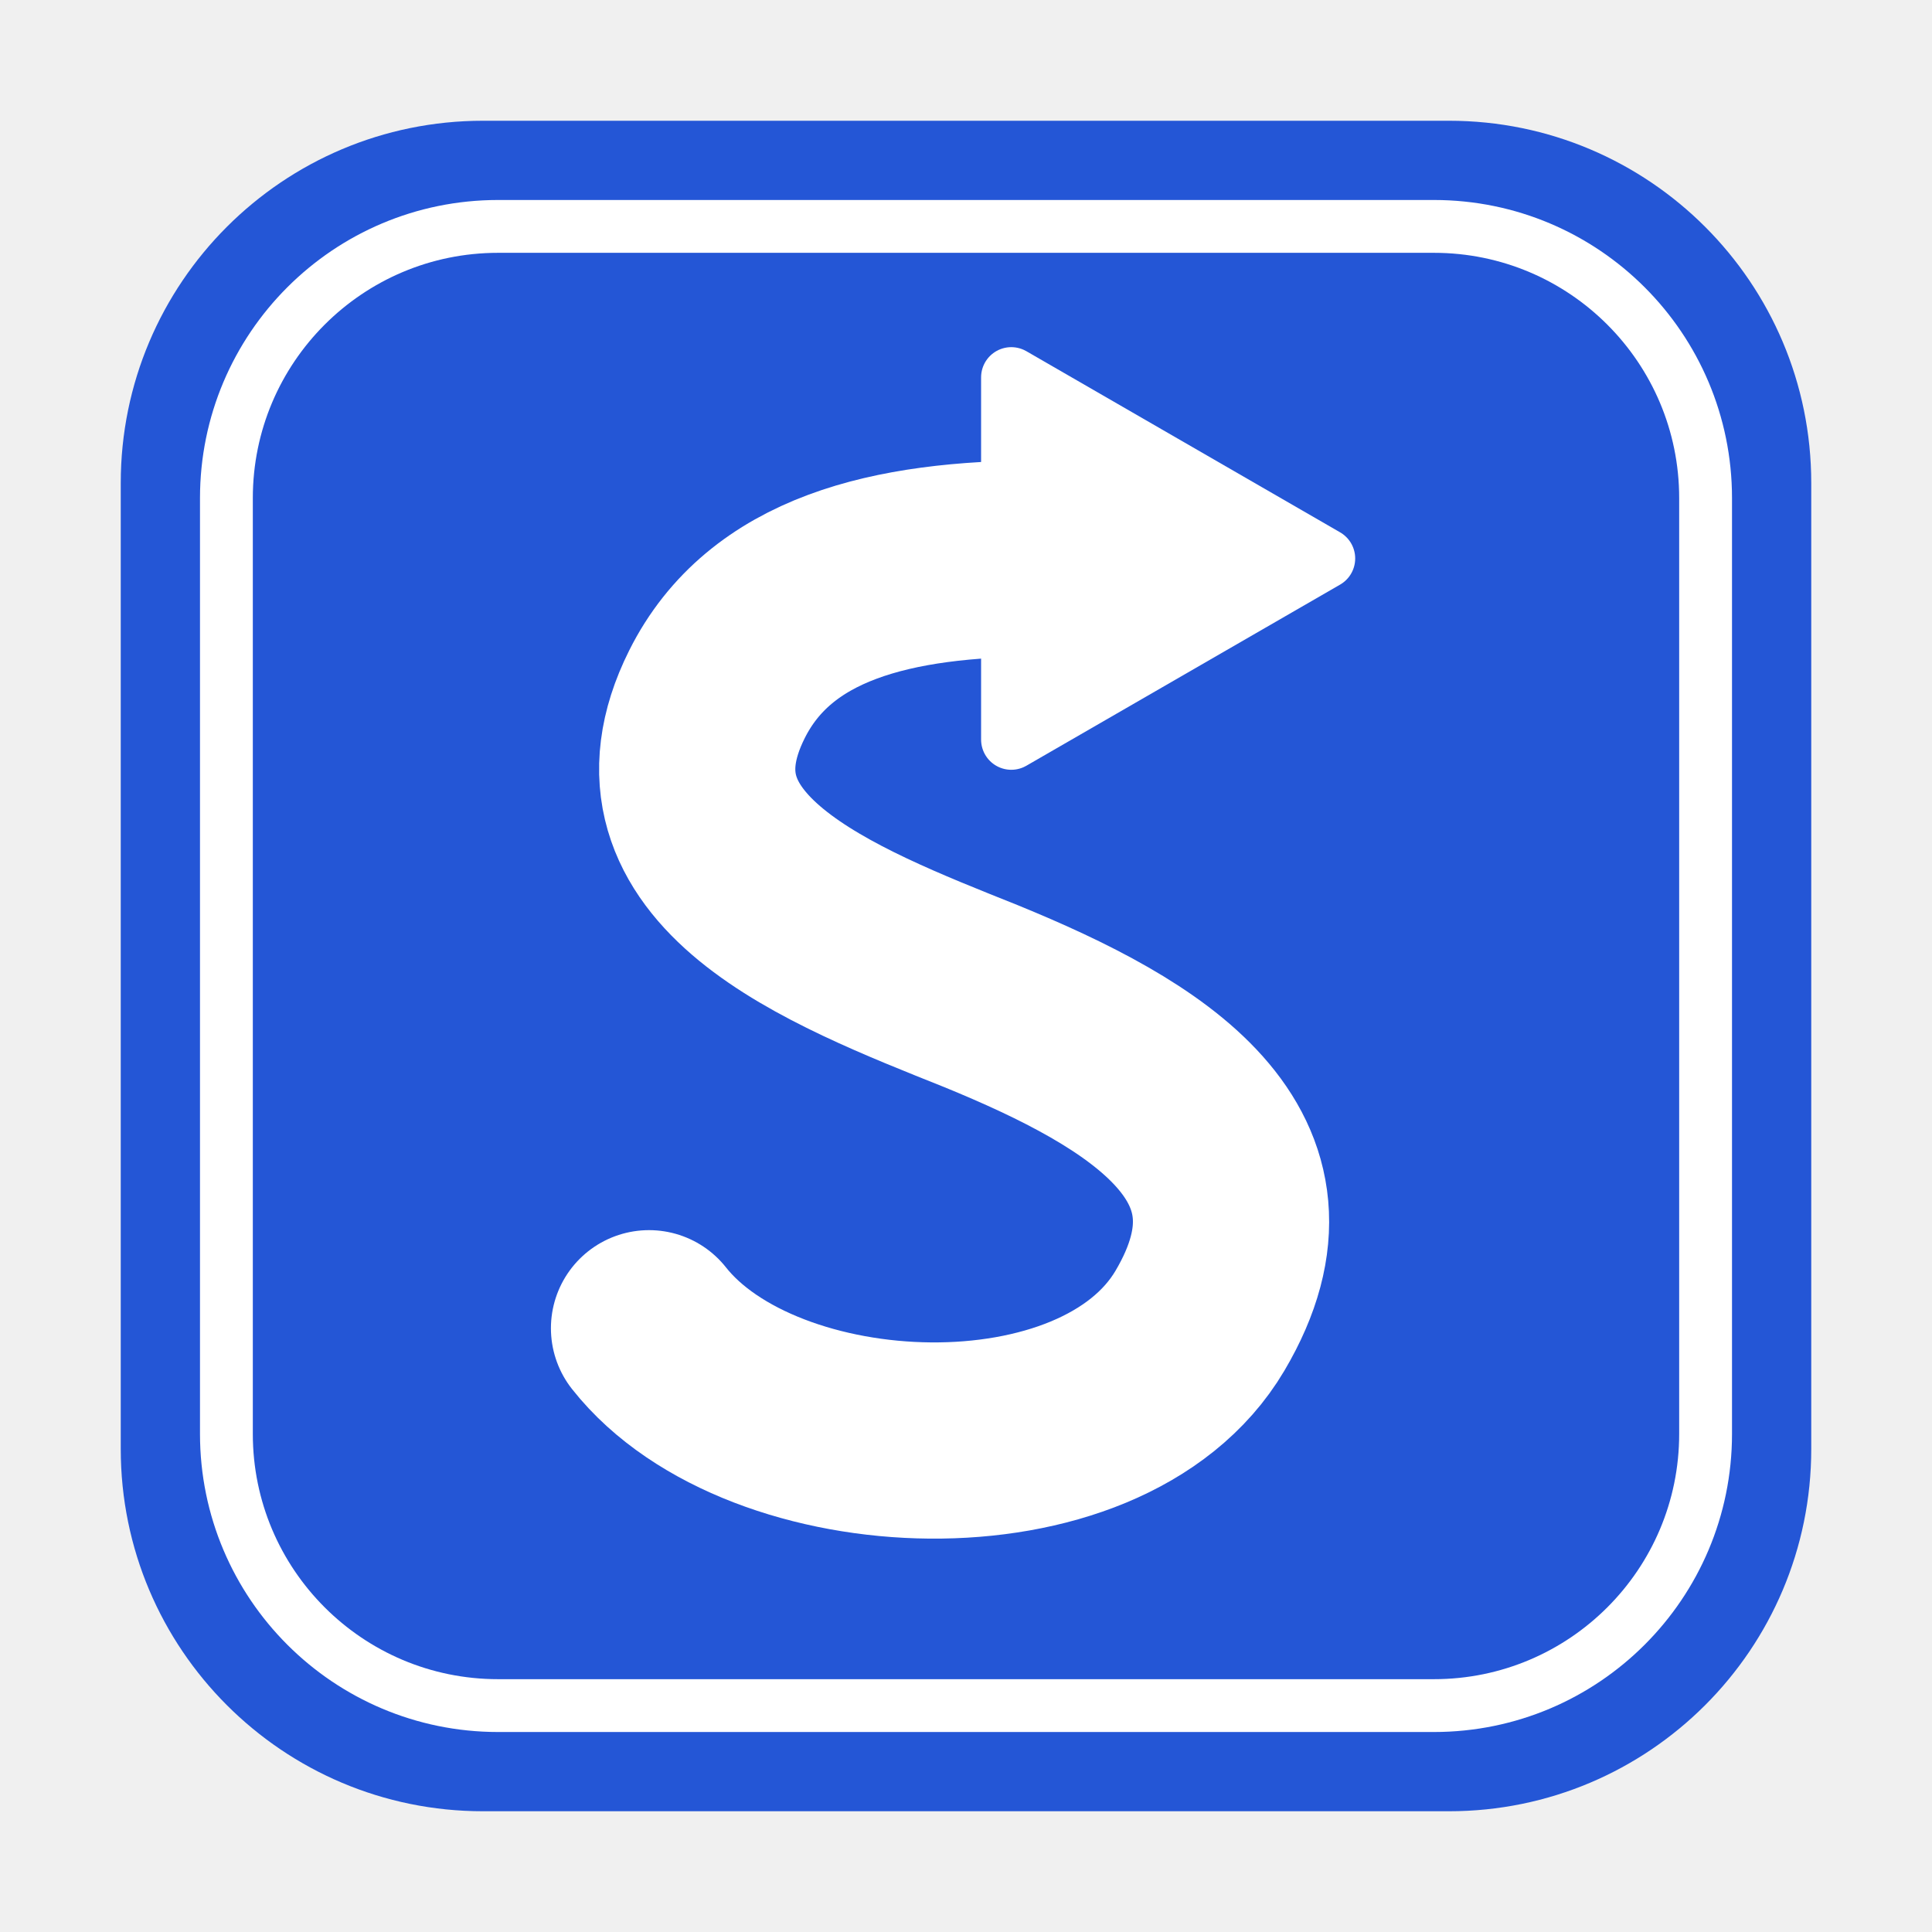
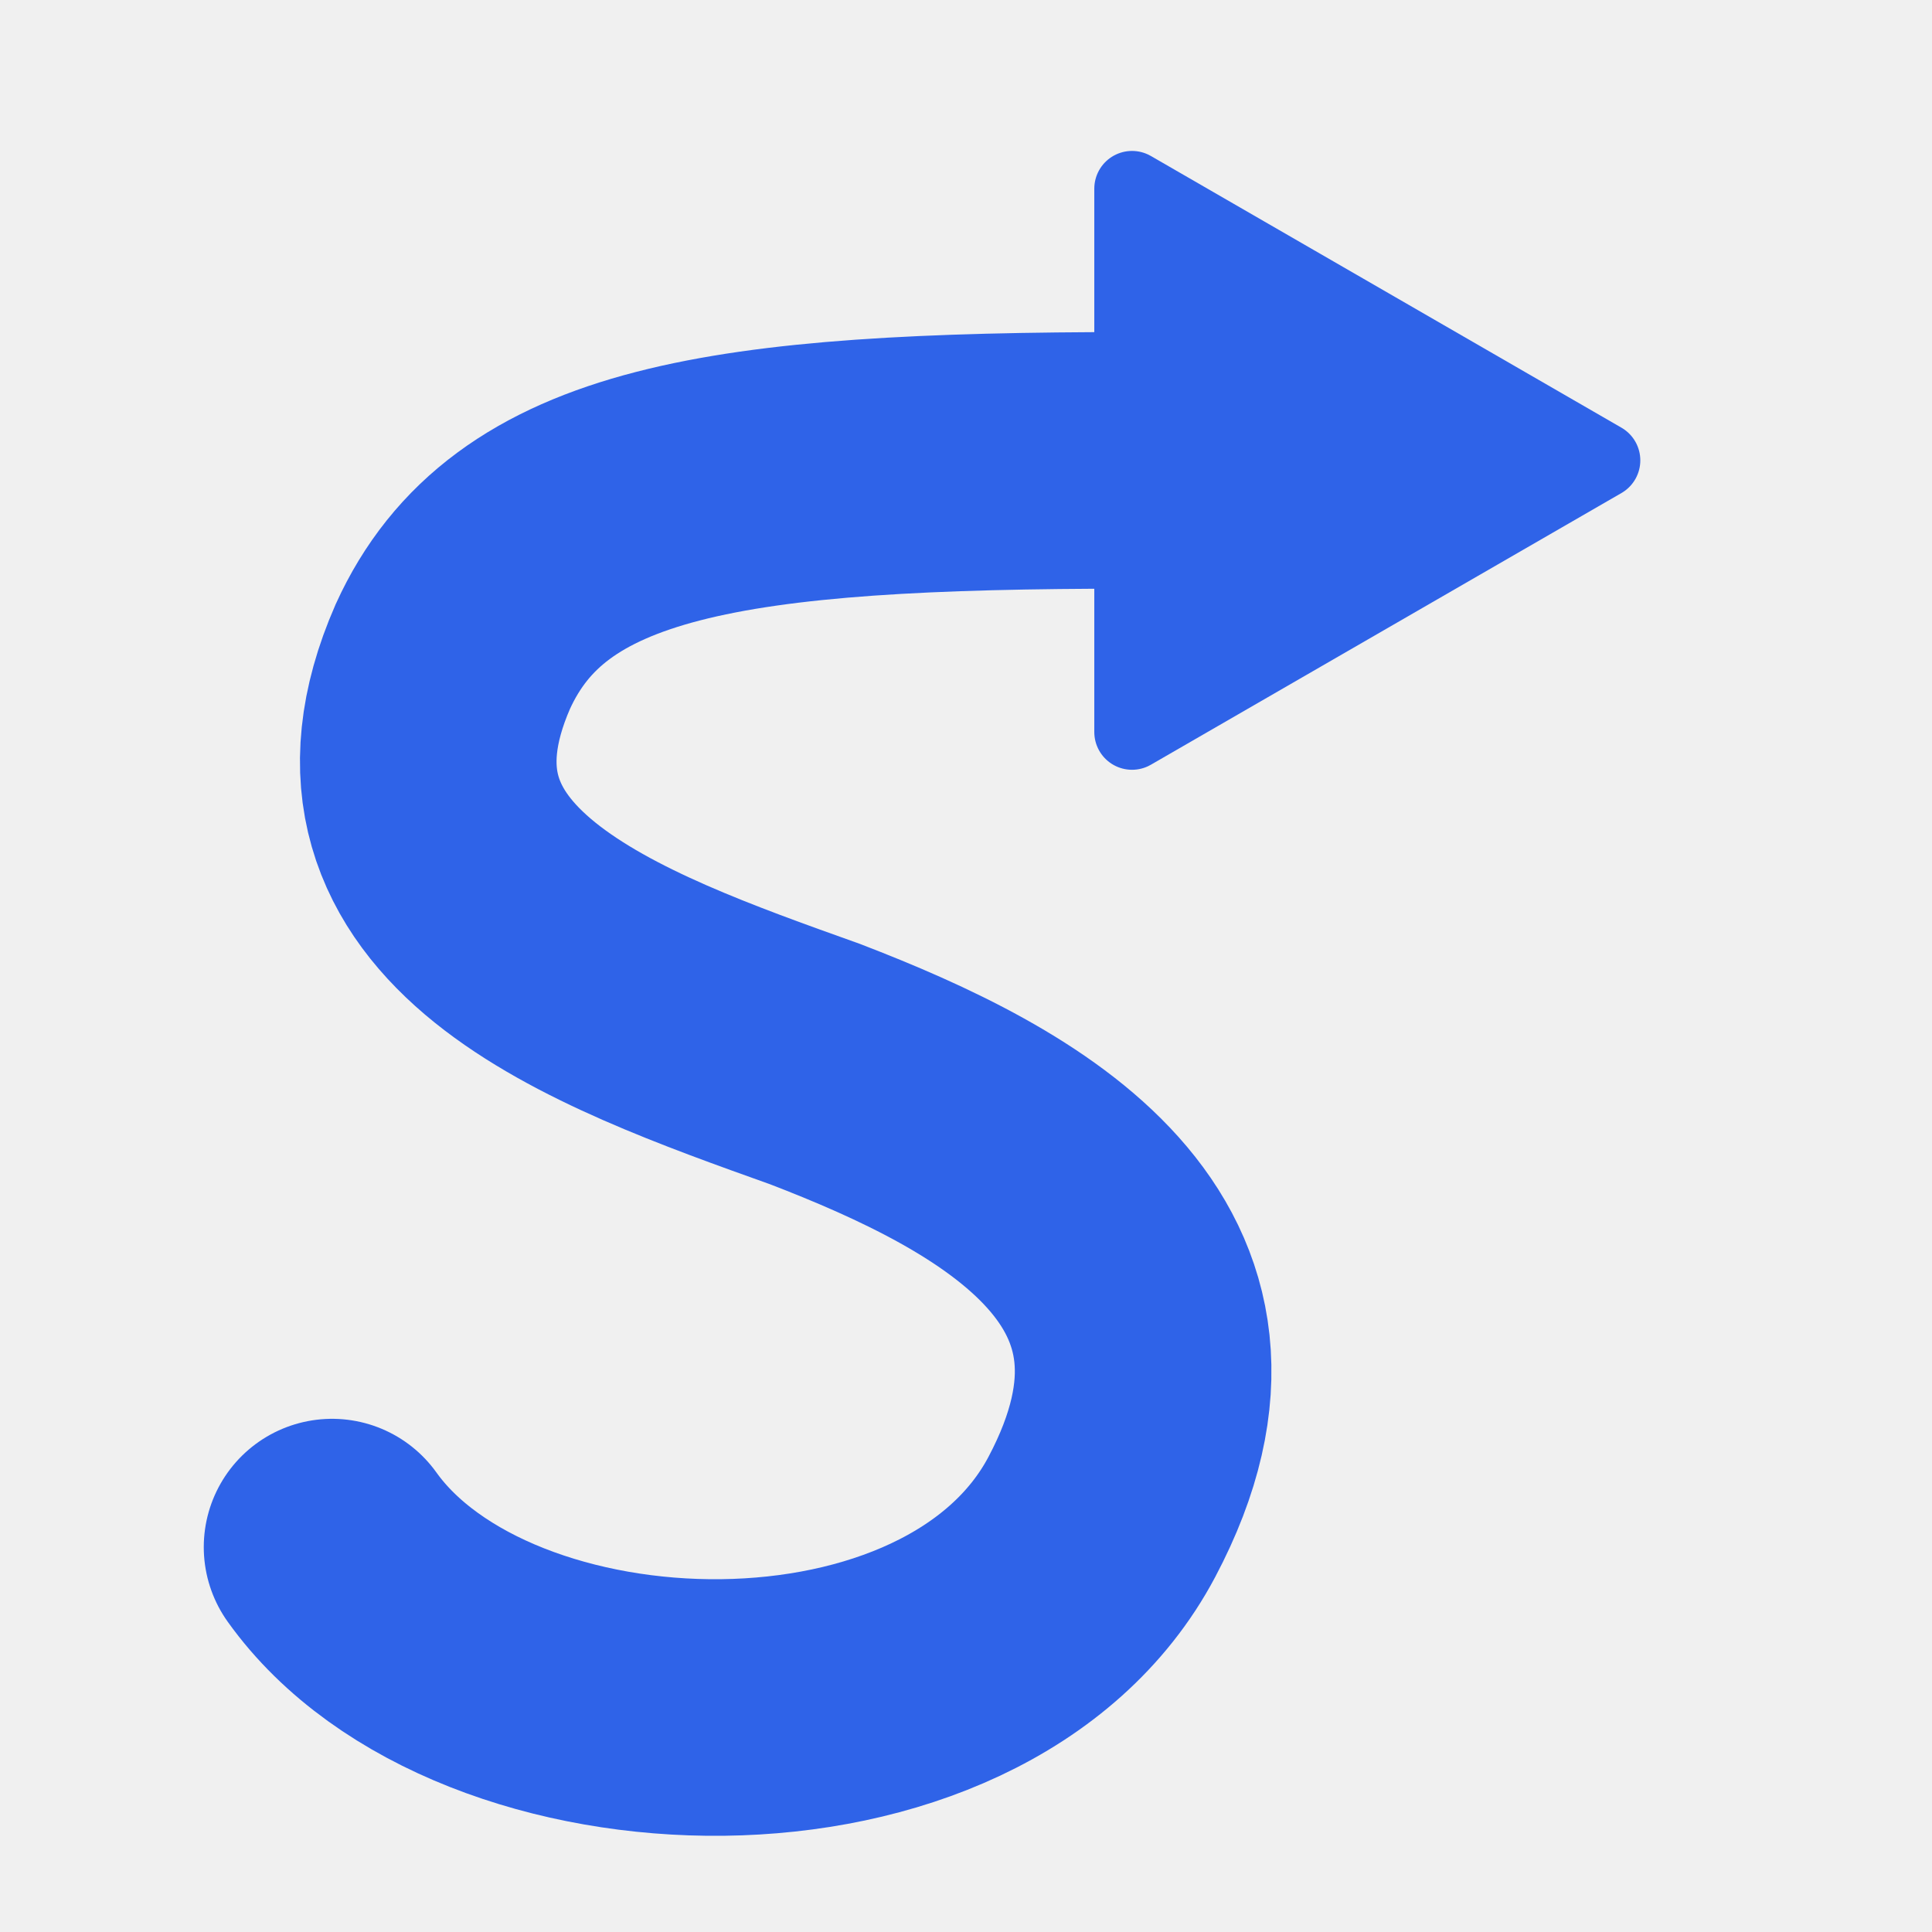
<svg xmlns="http://www.w3.org/2000/svg" viewBox="0 0 256 256">
-   <rect x="16" y="16" width="224" height="224" rx="48" fill="#2456D6" />
-   <rect x="30" y="30" width="196" height="196" rx="36" fill="none" stroke="#FFFFFF" stroke-width="7" />
-   <path d="M86 176C101 195 146 197 159 175C172 153 152 141 130 132C110 124 84 114 95 92C102 78 118 74 138 74" fill="none" stroke="#FFFFFF" stroke-width="26" stroke-linecap="round" />
-   <path d="M134 50L175.57 74L134 98Z" fill="#FFFFFF" stroke="#FFFFFF" stroke-width="8" stroke-linejoin="round" />
+   <g transform="translate(0 11)">
+     <path d="M44 194C64 222 128 224 146 190C164 156 134 140 108 130C80 120 46 108 60 76C70 54 96 50 150 50" fill="none" stroke="#2F63E8" stroke-width="34" stroke-linecap="round" />
+     <path d="M150 14L212.35 50L150 86Z" fill="#2F63E8" stroke="#2F63E8" stroke-width="10" stroke-linejoin="round" />
+   </g>
</svg>
